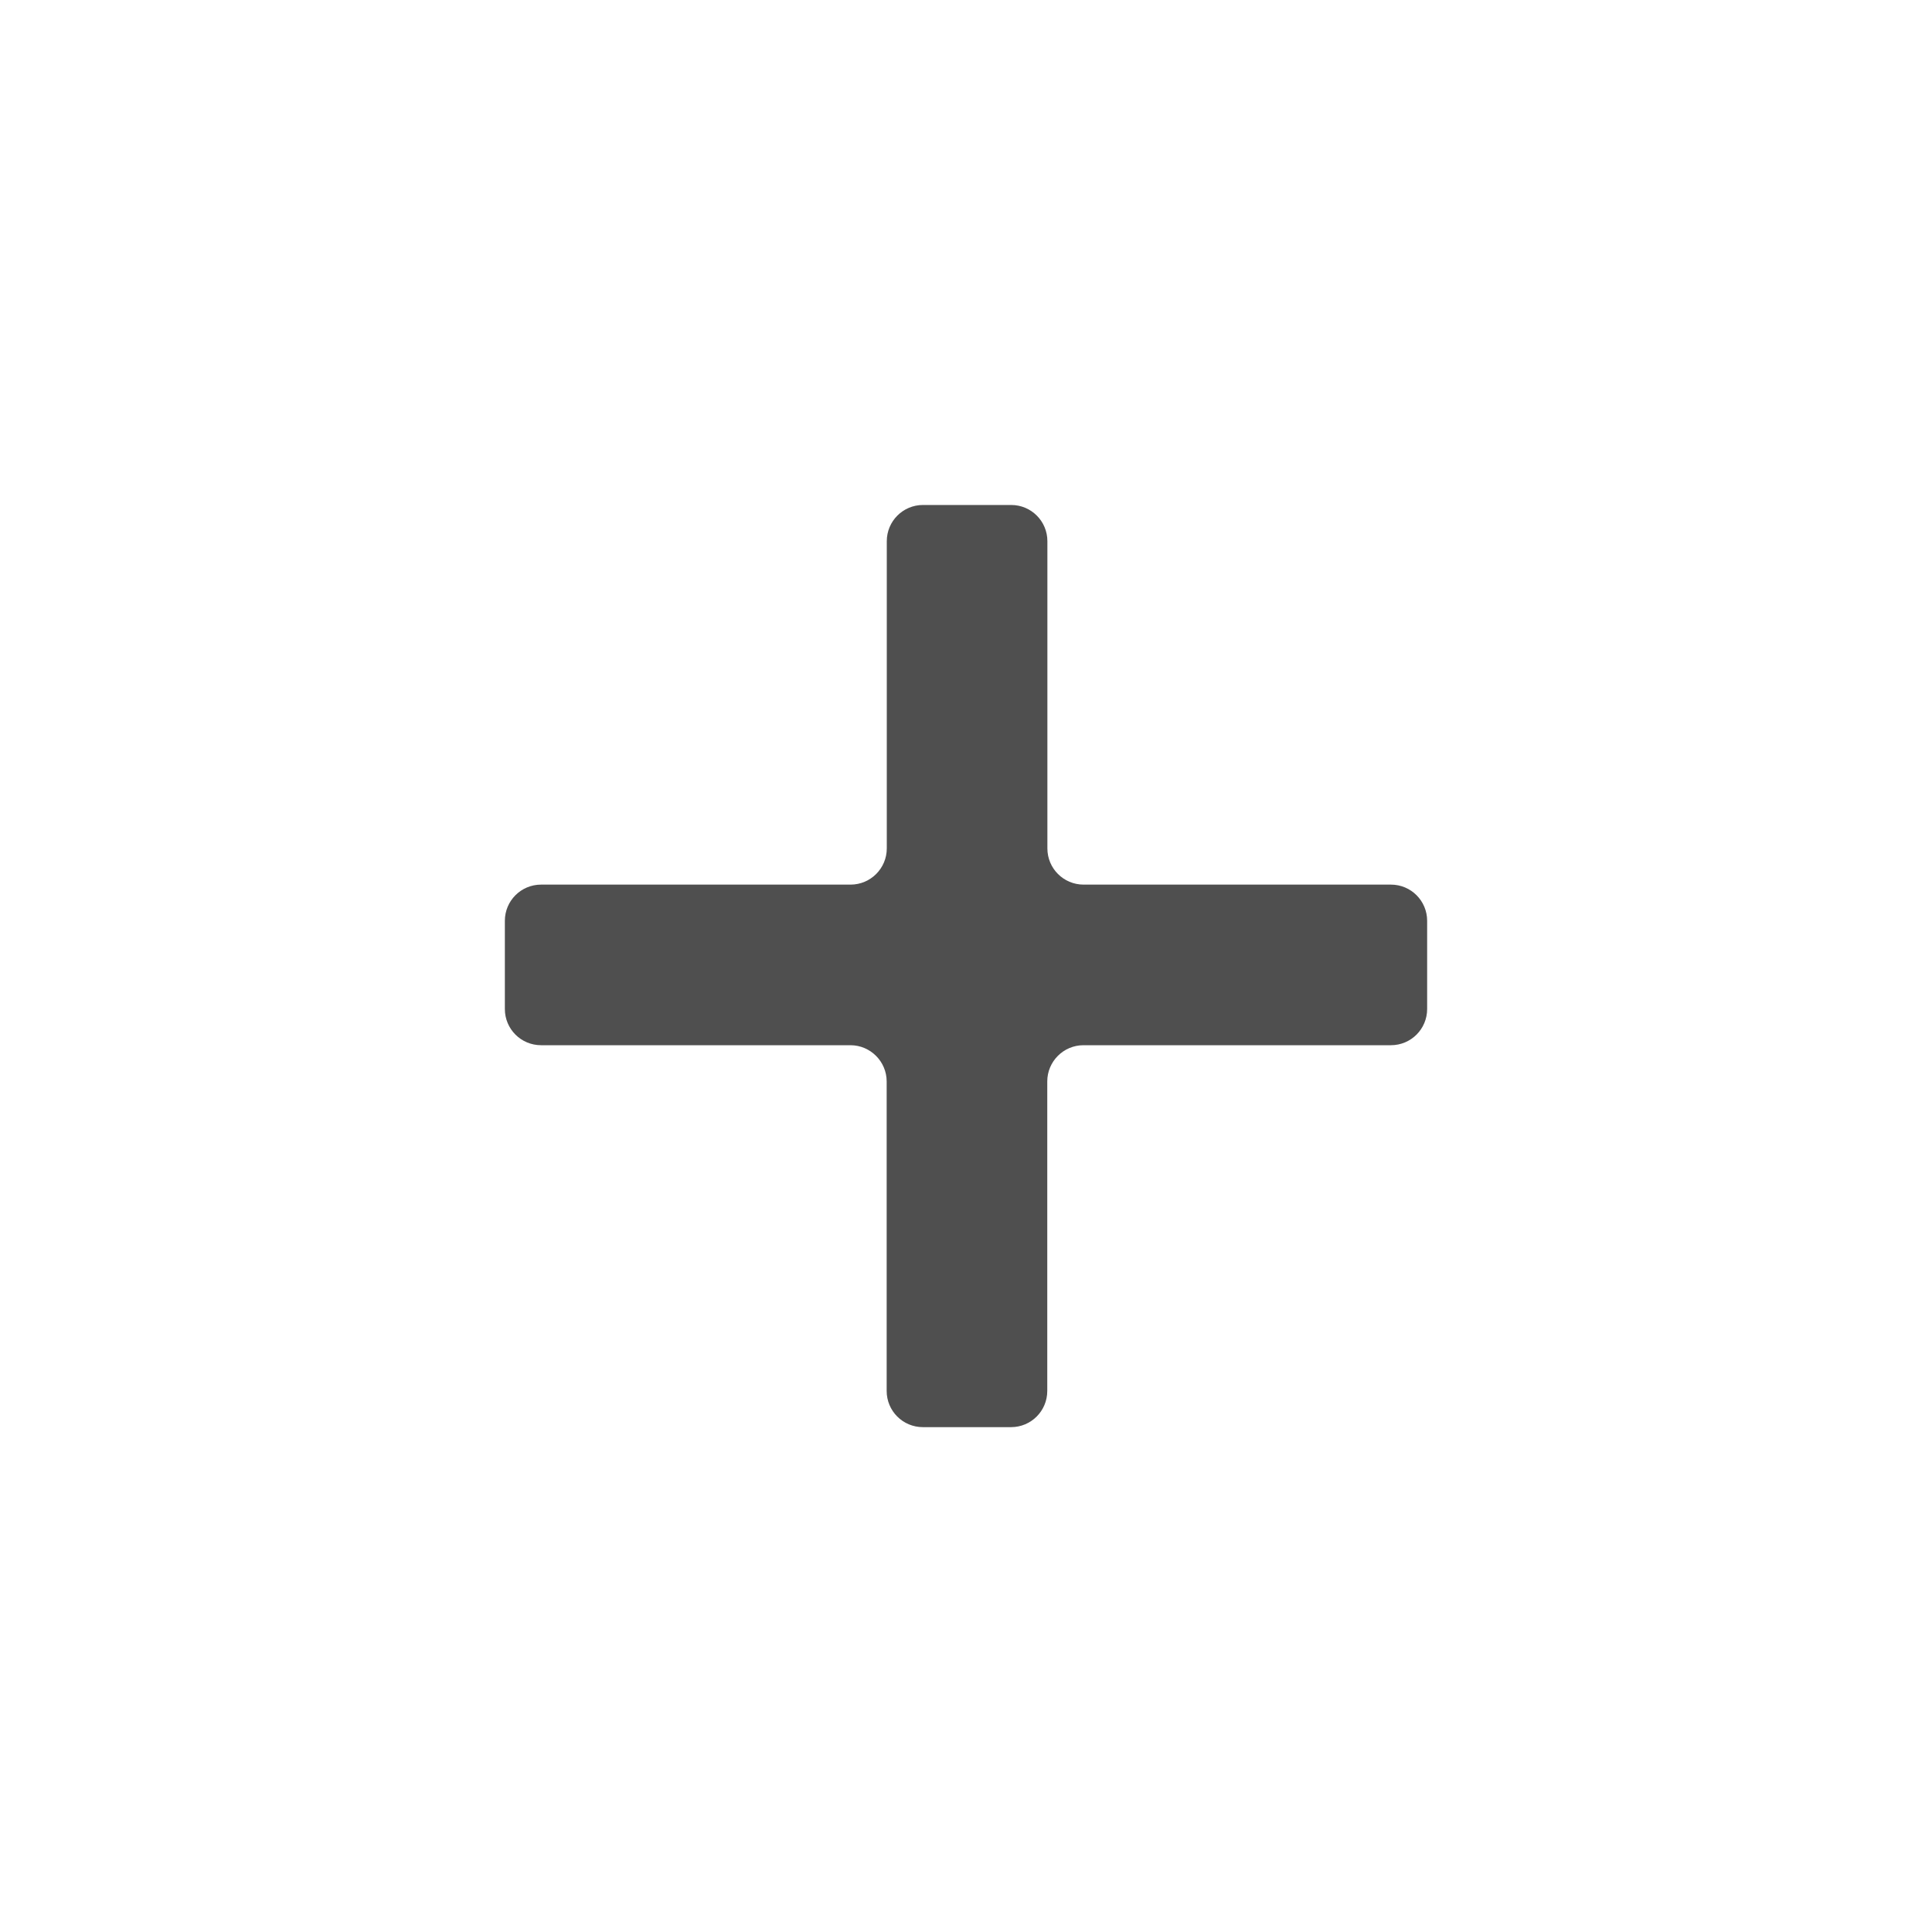
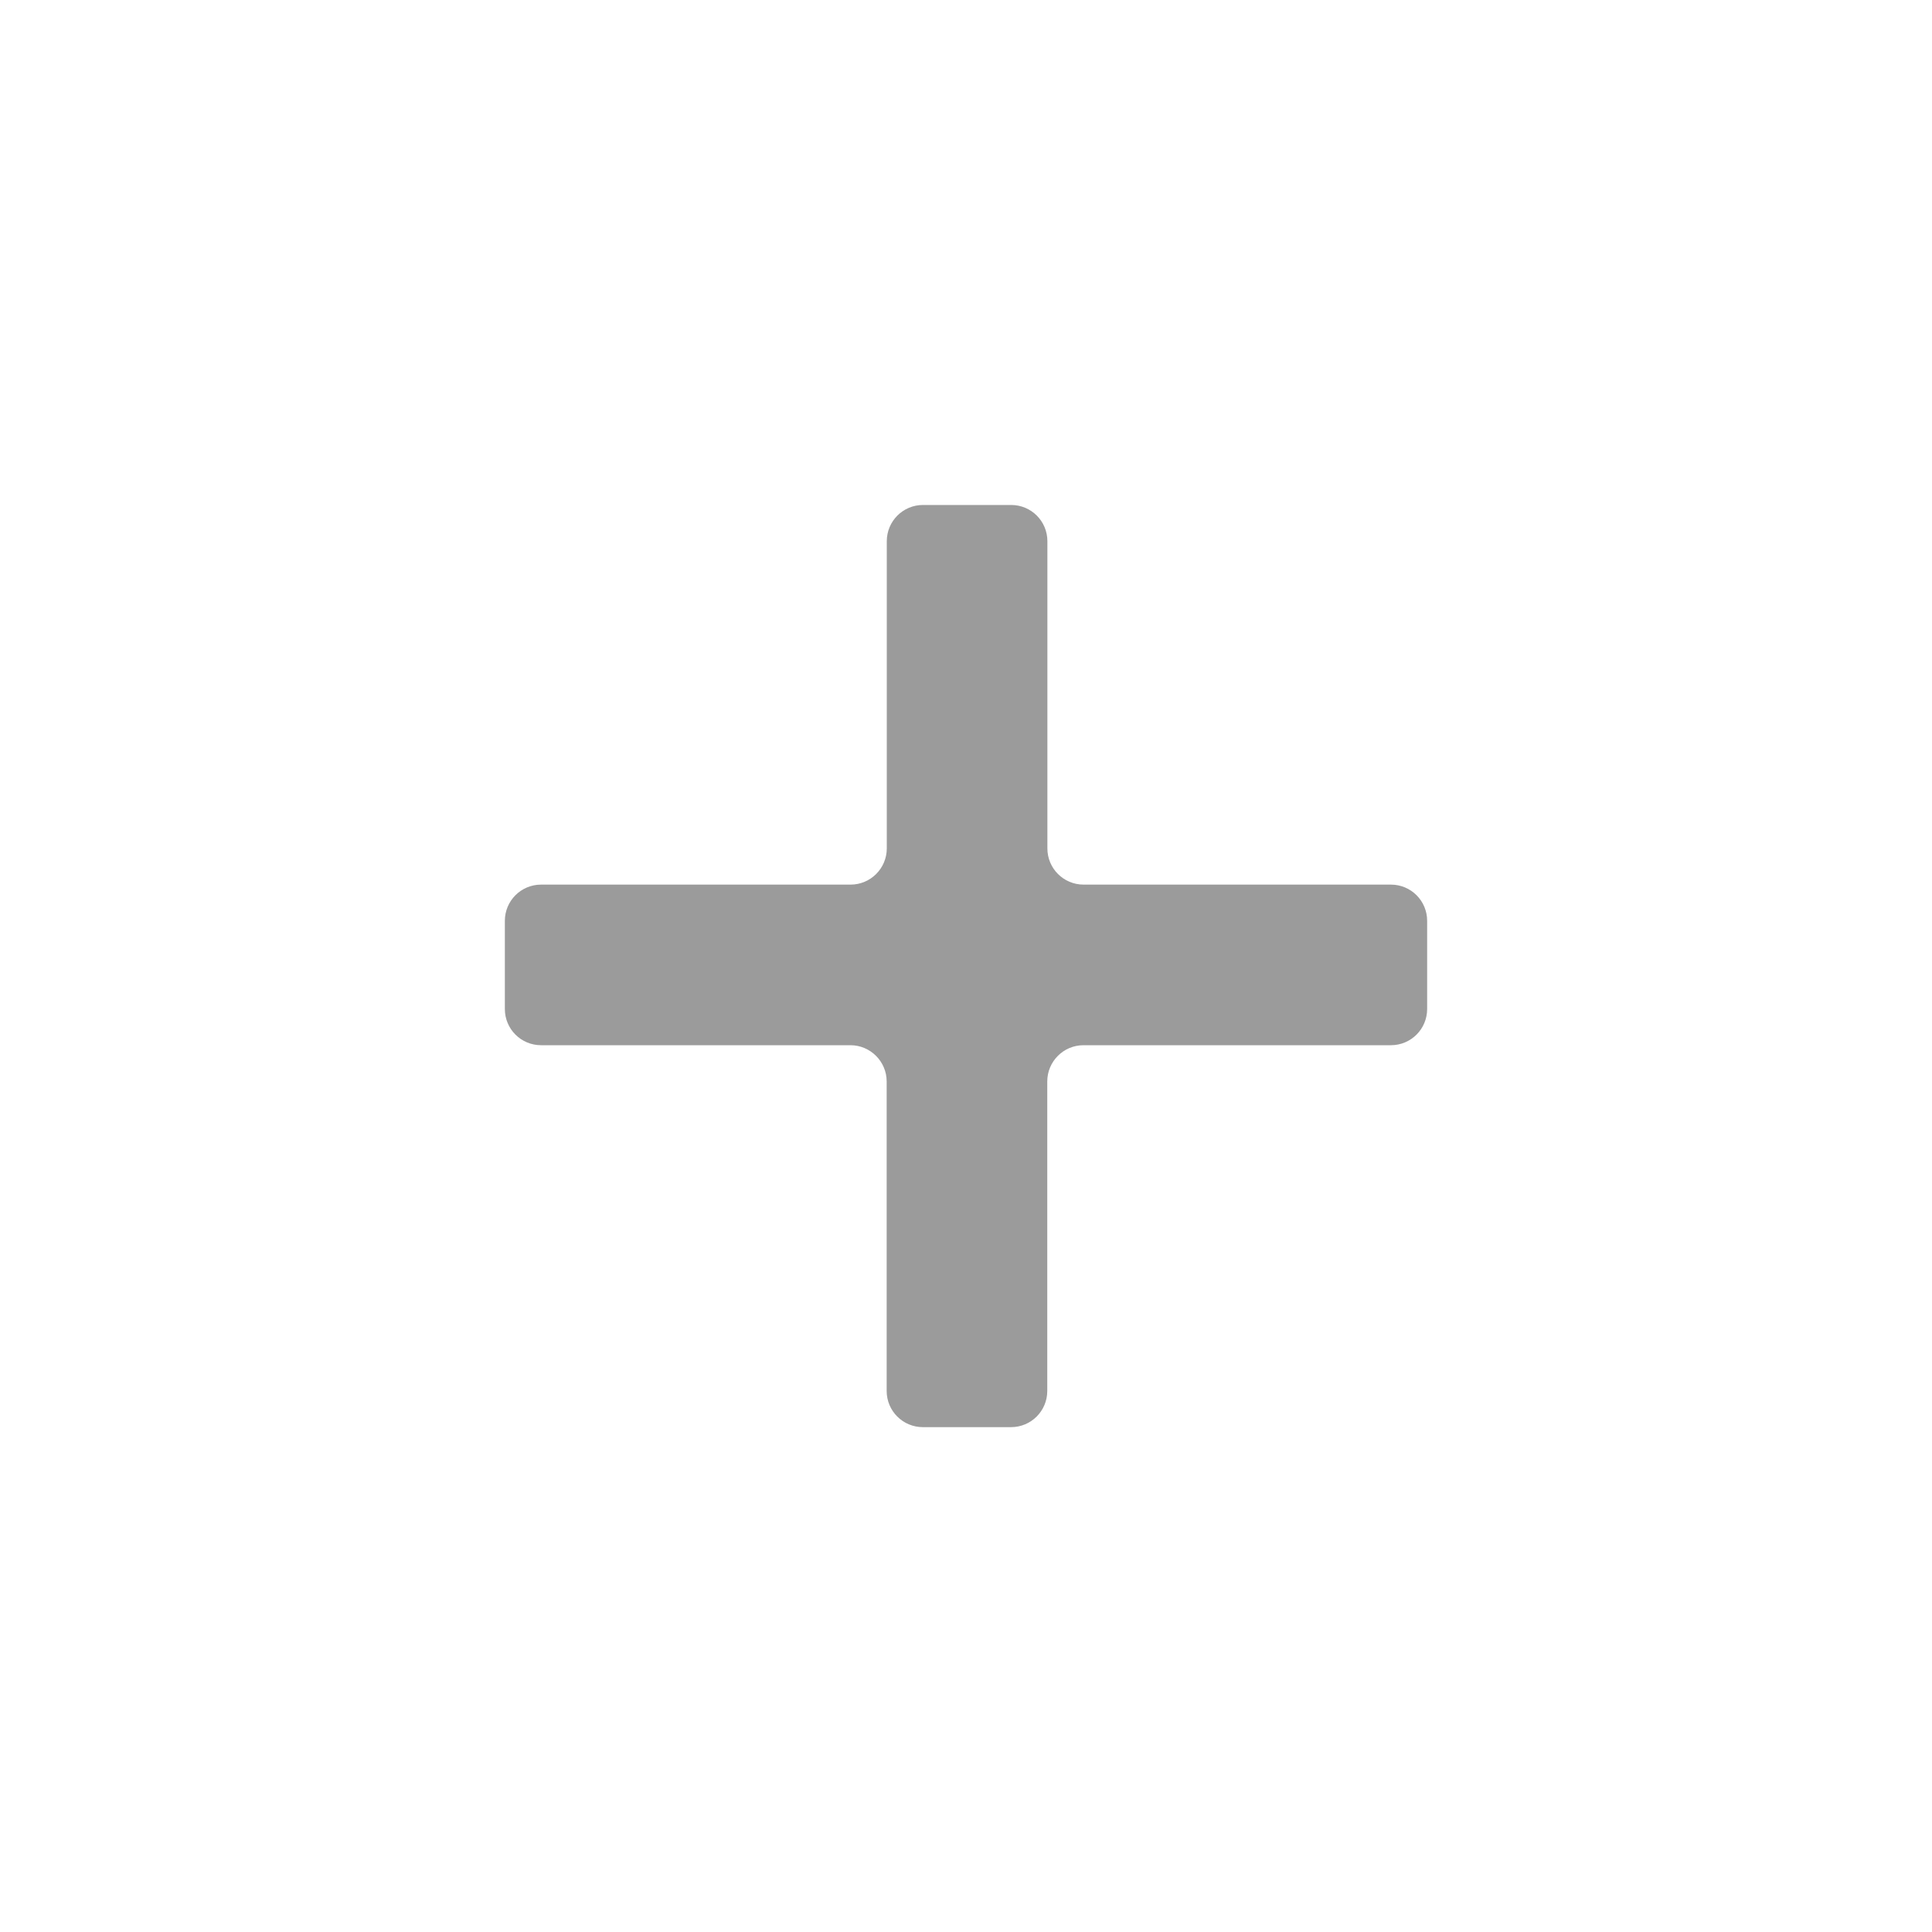
<svg xmlns="http://www.w3.org/2000/svg" width="16" height="16" viewBox="0 0 16 16" fill="none">
-   <path d="M8.674 7.026C8.674 7.192 8.808 7.326 8.974 7.326H11.519C11.685 7.326 11.819 7.46 11.819 7.626V8.356C11.819 8.522 11.685 8.656 11.519 8.656H8.973C8.807 8.656 8.673 8.791 8.673 8.956V11.519C8.673 11.685 8.539 11.819 8.373 11.819H7.643C7.477 11.819 7.343 11.685 7.343 11.519V8.956C7.343 8.791 7.208 8.656 7.043 8.656H4.481C4.315 8.656 4.181 8.522 4.181 8.356V7.626C4.181 7.46 4.315 7.326 4.481 7.326H7.044C7.209 7.326 7.344 7.192 7.344 7.026V4.482C7.344 4.316 7.478 4.182 7.644 4.182H8.374C8.54 4.182 8.674 4.316 8.674 4.482V7.026Z" fill="#4F4F4F" />
+   <path d="M8.674 7.026C8.674 7.192 8.808 7.326 8.974 7.326H11.519C11.685 7.326 11.819 7.46 11.819 7.626V8.356C11.819 8.522 11.685 8.656 11.519 8.656H8.973C8.807 8.656 8.673 8.791 8.673 8.956V11.519C8.673 11.685 8.539 11.819 8.373 11.819H7.643C7.477 11.819 7.343 11.685 7.343 11.519V8.956C7.343 8.791 7.208 8.656 7.043 8.656H4.481C4.315 8.656 4.181 8.522 4.181 8.356V7.626C4.181 7.46 4.315 7.326 4.481 7.326H7.044C7.209 7.326 7.344 7.192 7.344 7.026V4.482C7.344 4.316 7.478 4.182 7.644 4.182H8.374C8.54 4.182 8.674 4.316 8.674 4.482V7.026Z" fill="#9B9B9B" />
</svg>
